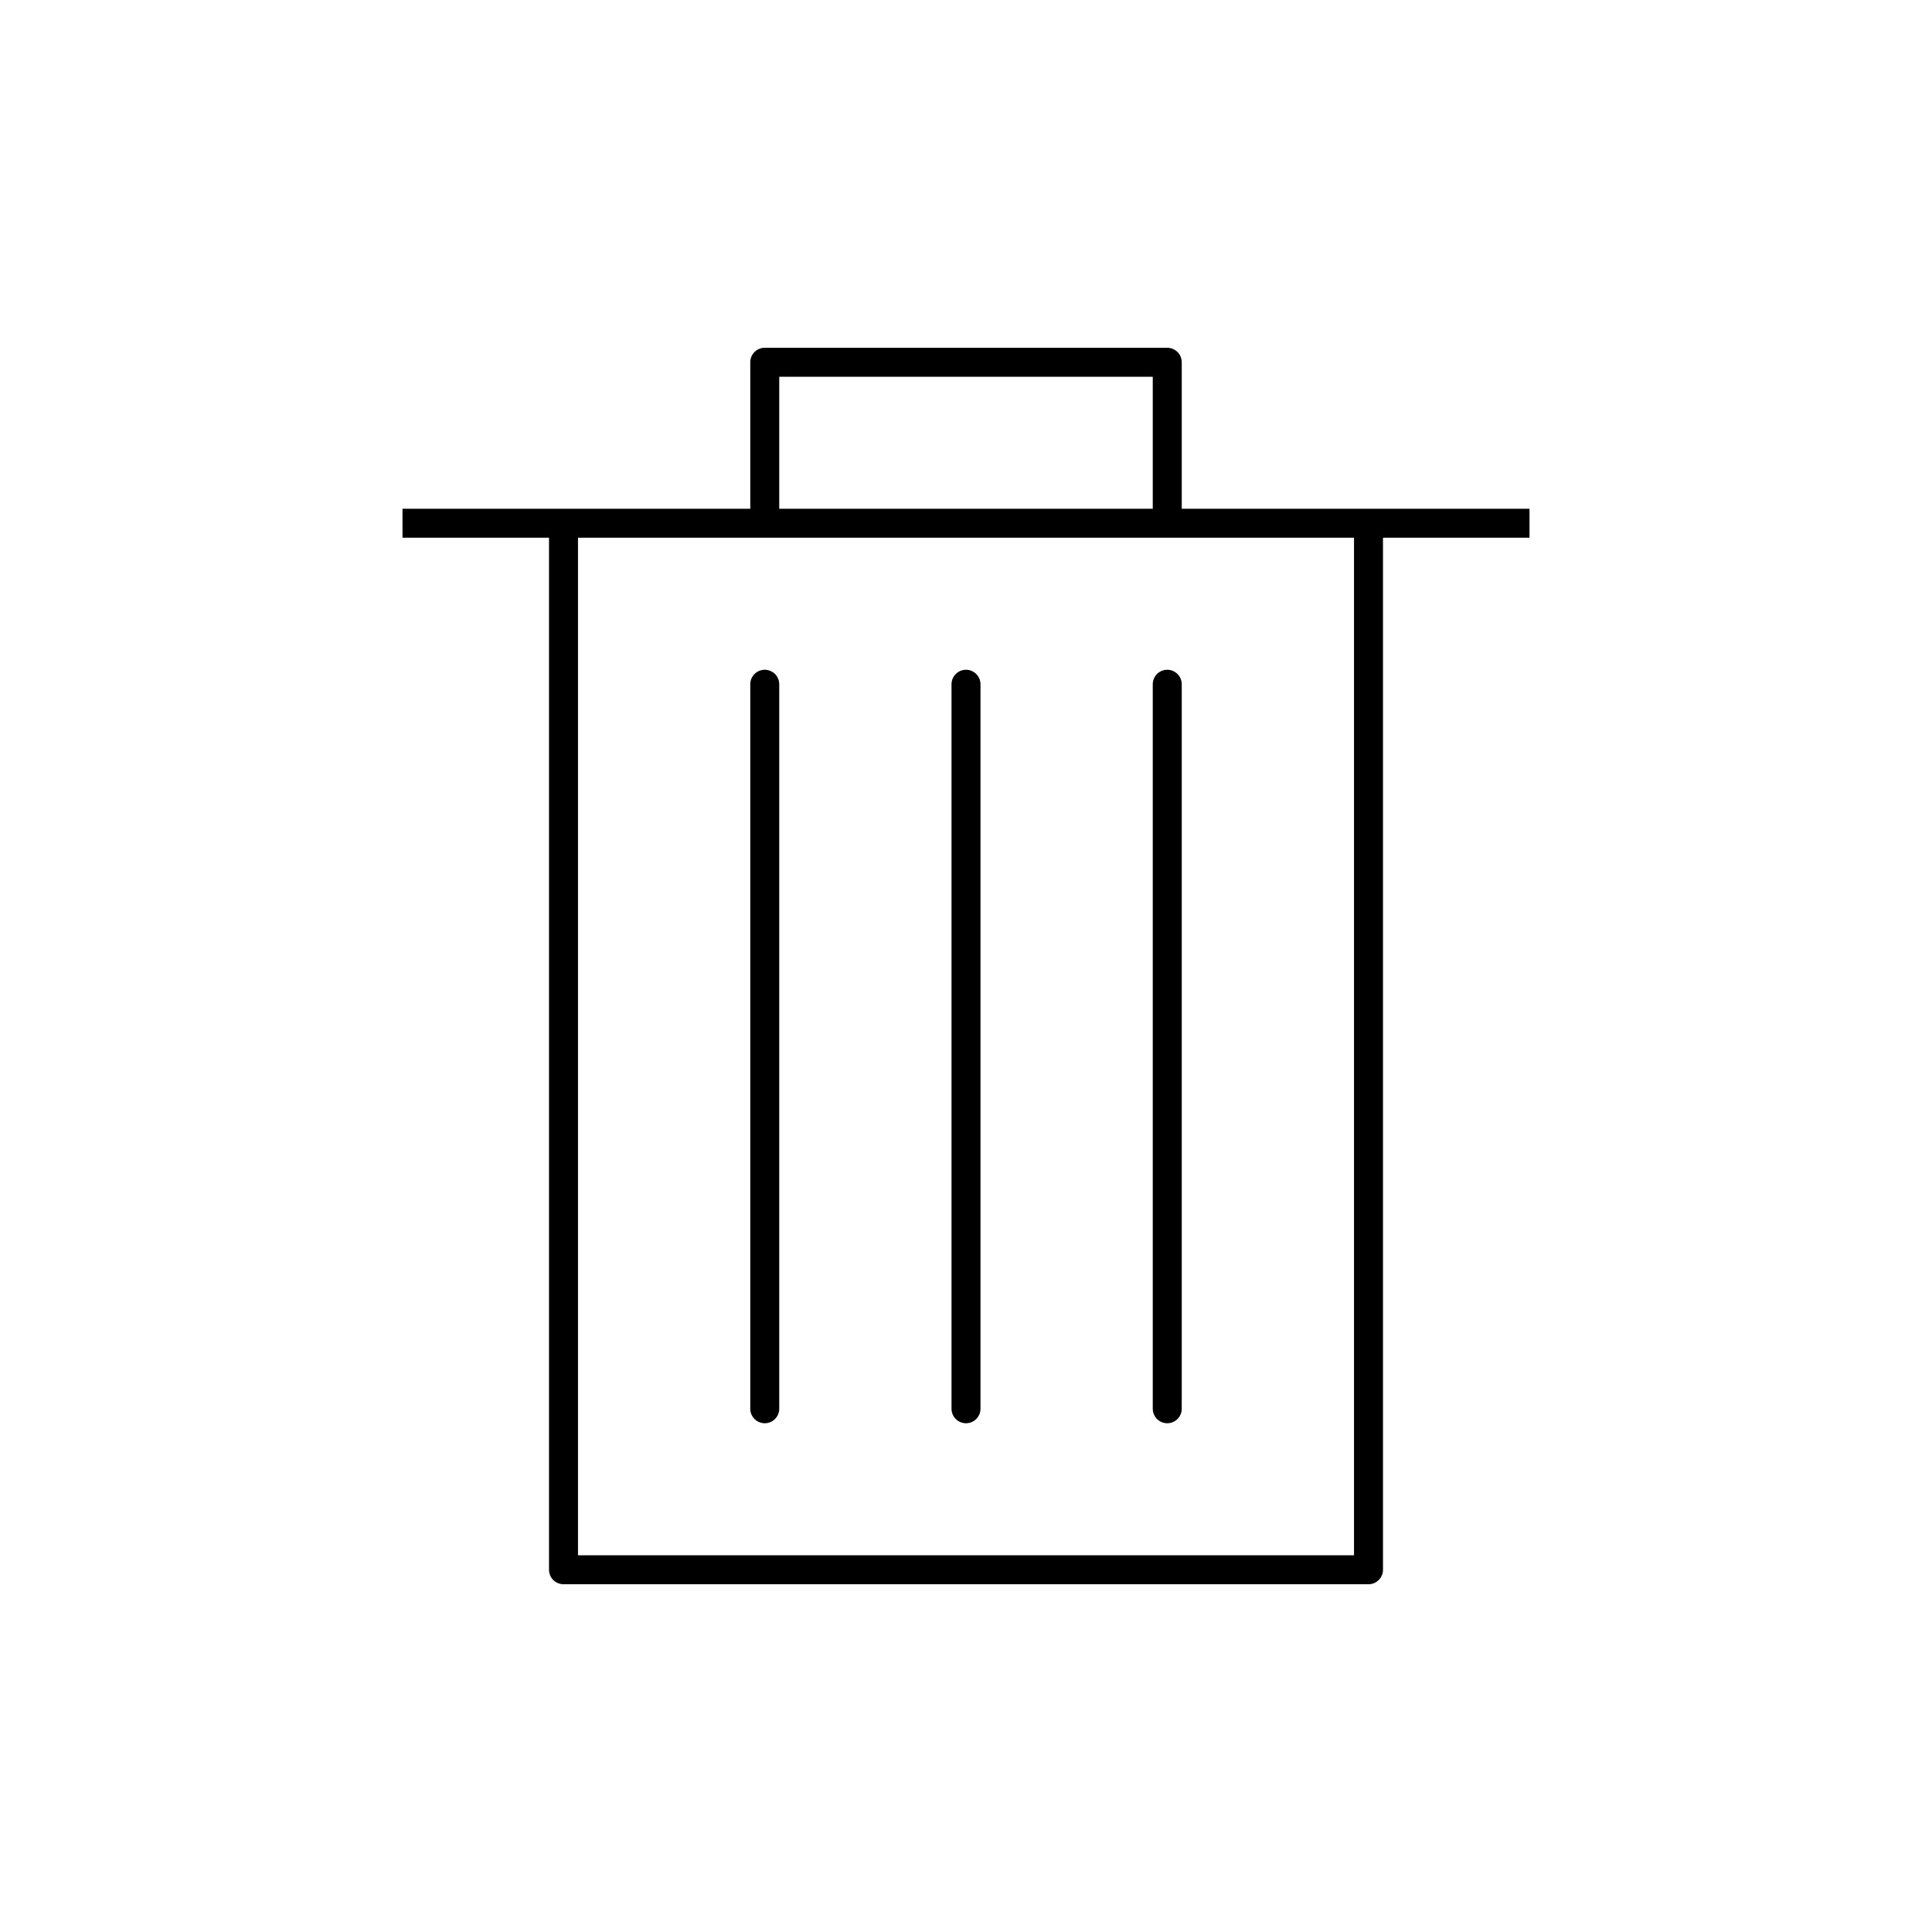
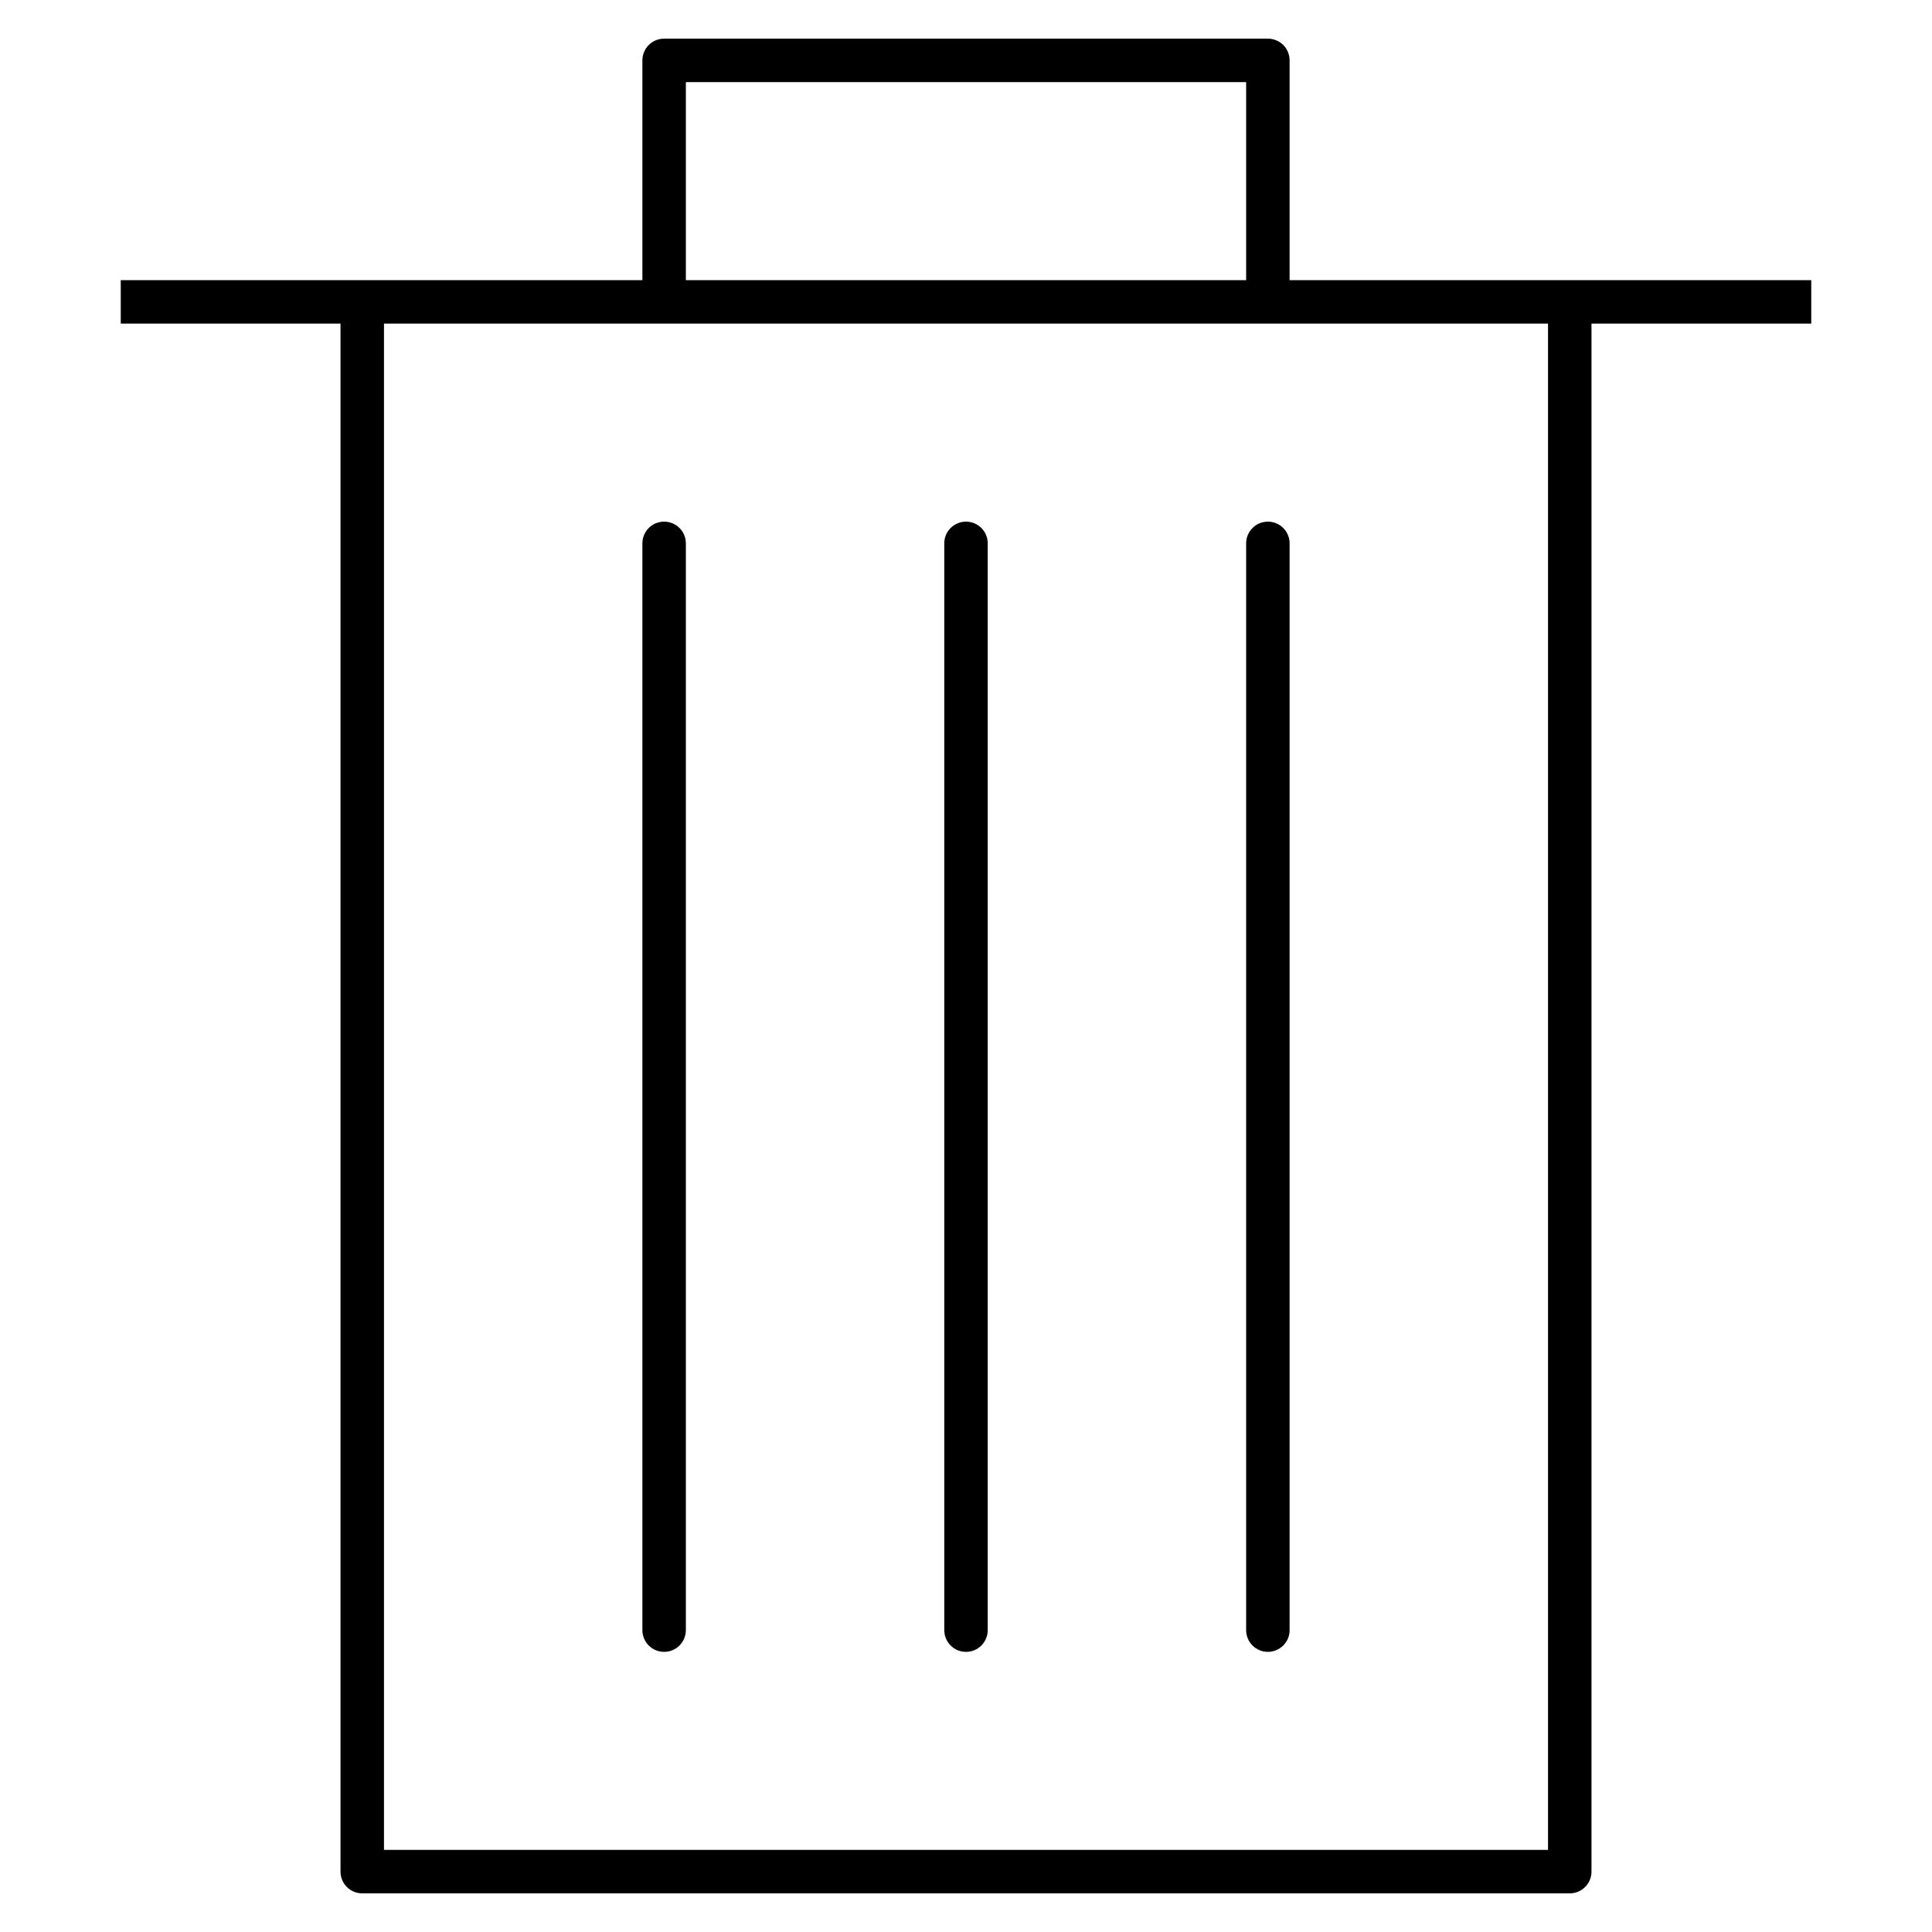
- <svg xmlns="http://www.w3.org/2000/svg" version="1.1" x="0px" y="0px" viewBox="0 0 48 48" style="enable-background:new 0 0 48 48;" xml:space="preserve">
+ <svg xmlns="http://www.w3.org/2000/svg" version="1.1" id="Layer_1" x="0px" y="0px" viewBox="0 0 32 32" style="enable-background:new 0 0 32 32;" xml:space="preserve">
  <g id="trash">
    <g id="trash_1_">
-       <path style="fill:none;stroke:#000000;stroke-width:0.72;stroke-linejoin:round;stroke-miterlimit:10;" d="M34,39H14V13h20V39z     M10,13h28 M29,9H19v4h10V9z" />
-       <path style="fill:none;stroke:#000000;stroke-width:0.72;stroke-linecap:round;stroke-linejoin:round;stroke-miterlimit:10;" d="    M24,35V17 M29,35V17 M19,35V17" />
+       <path d="M26,31.36H6c-0.199,0-0.36-0.161-0.36-0.36V5.36H2V4.64h8.64V1c0-0.199,0.161-0.36,0.36-0.36h10    c0.199,0,0.36,0.161,0.36,0.36v3.64H30v0.72h-3.64V31C26.36,31.199,26.199,31.36,26,31.36z M6.36,30.64h19.28V5.36H6.36V30.64z     M11.36,4.64h9.28V1.36h-9.28V4.64z" />
+       <path d="M21,27.36c-0.199,0-0.36-0.161-0.36-0.36V9c0-0.199,0.161-0.36,0.36-0.36S21.36,8.801,21.36,9v18    C21.36,27.199,21.199,27.36,21,27.36z M16,27.36c-0.199,0-0.36-0.161-0.36-0.36V9c0-0.199,0.161-0.36,0.36-0.36    S16.36,8.801,16.36,9v18C16.36,27.199,16.199,27.36,16,27.36z M11,27.36c-0.199,0-0.36-0.161-0.36-0.36V9    c0-0.199,0.161-0.36,0.36-0.36S11.36,8.801,11.36,9v18C11.36,27.199,11.199,27.36,11,27.36z" />
    </g>
  </g>
-   <g id="Layer_1">
- </g>
+   <rect id="_Transparent_Rectangle" style="fill:none;" width="32" height="32" />
</svg>
